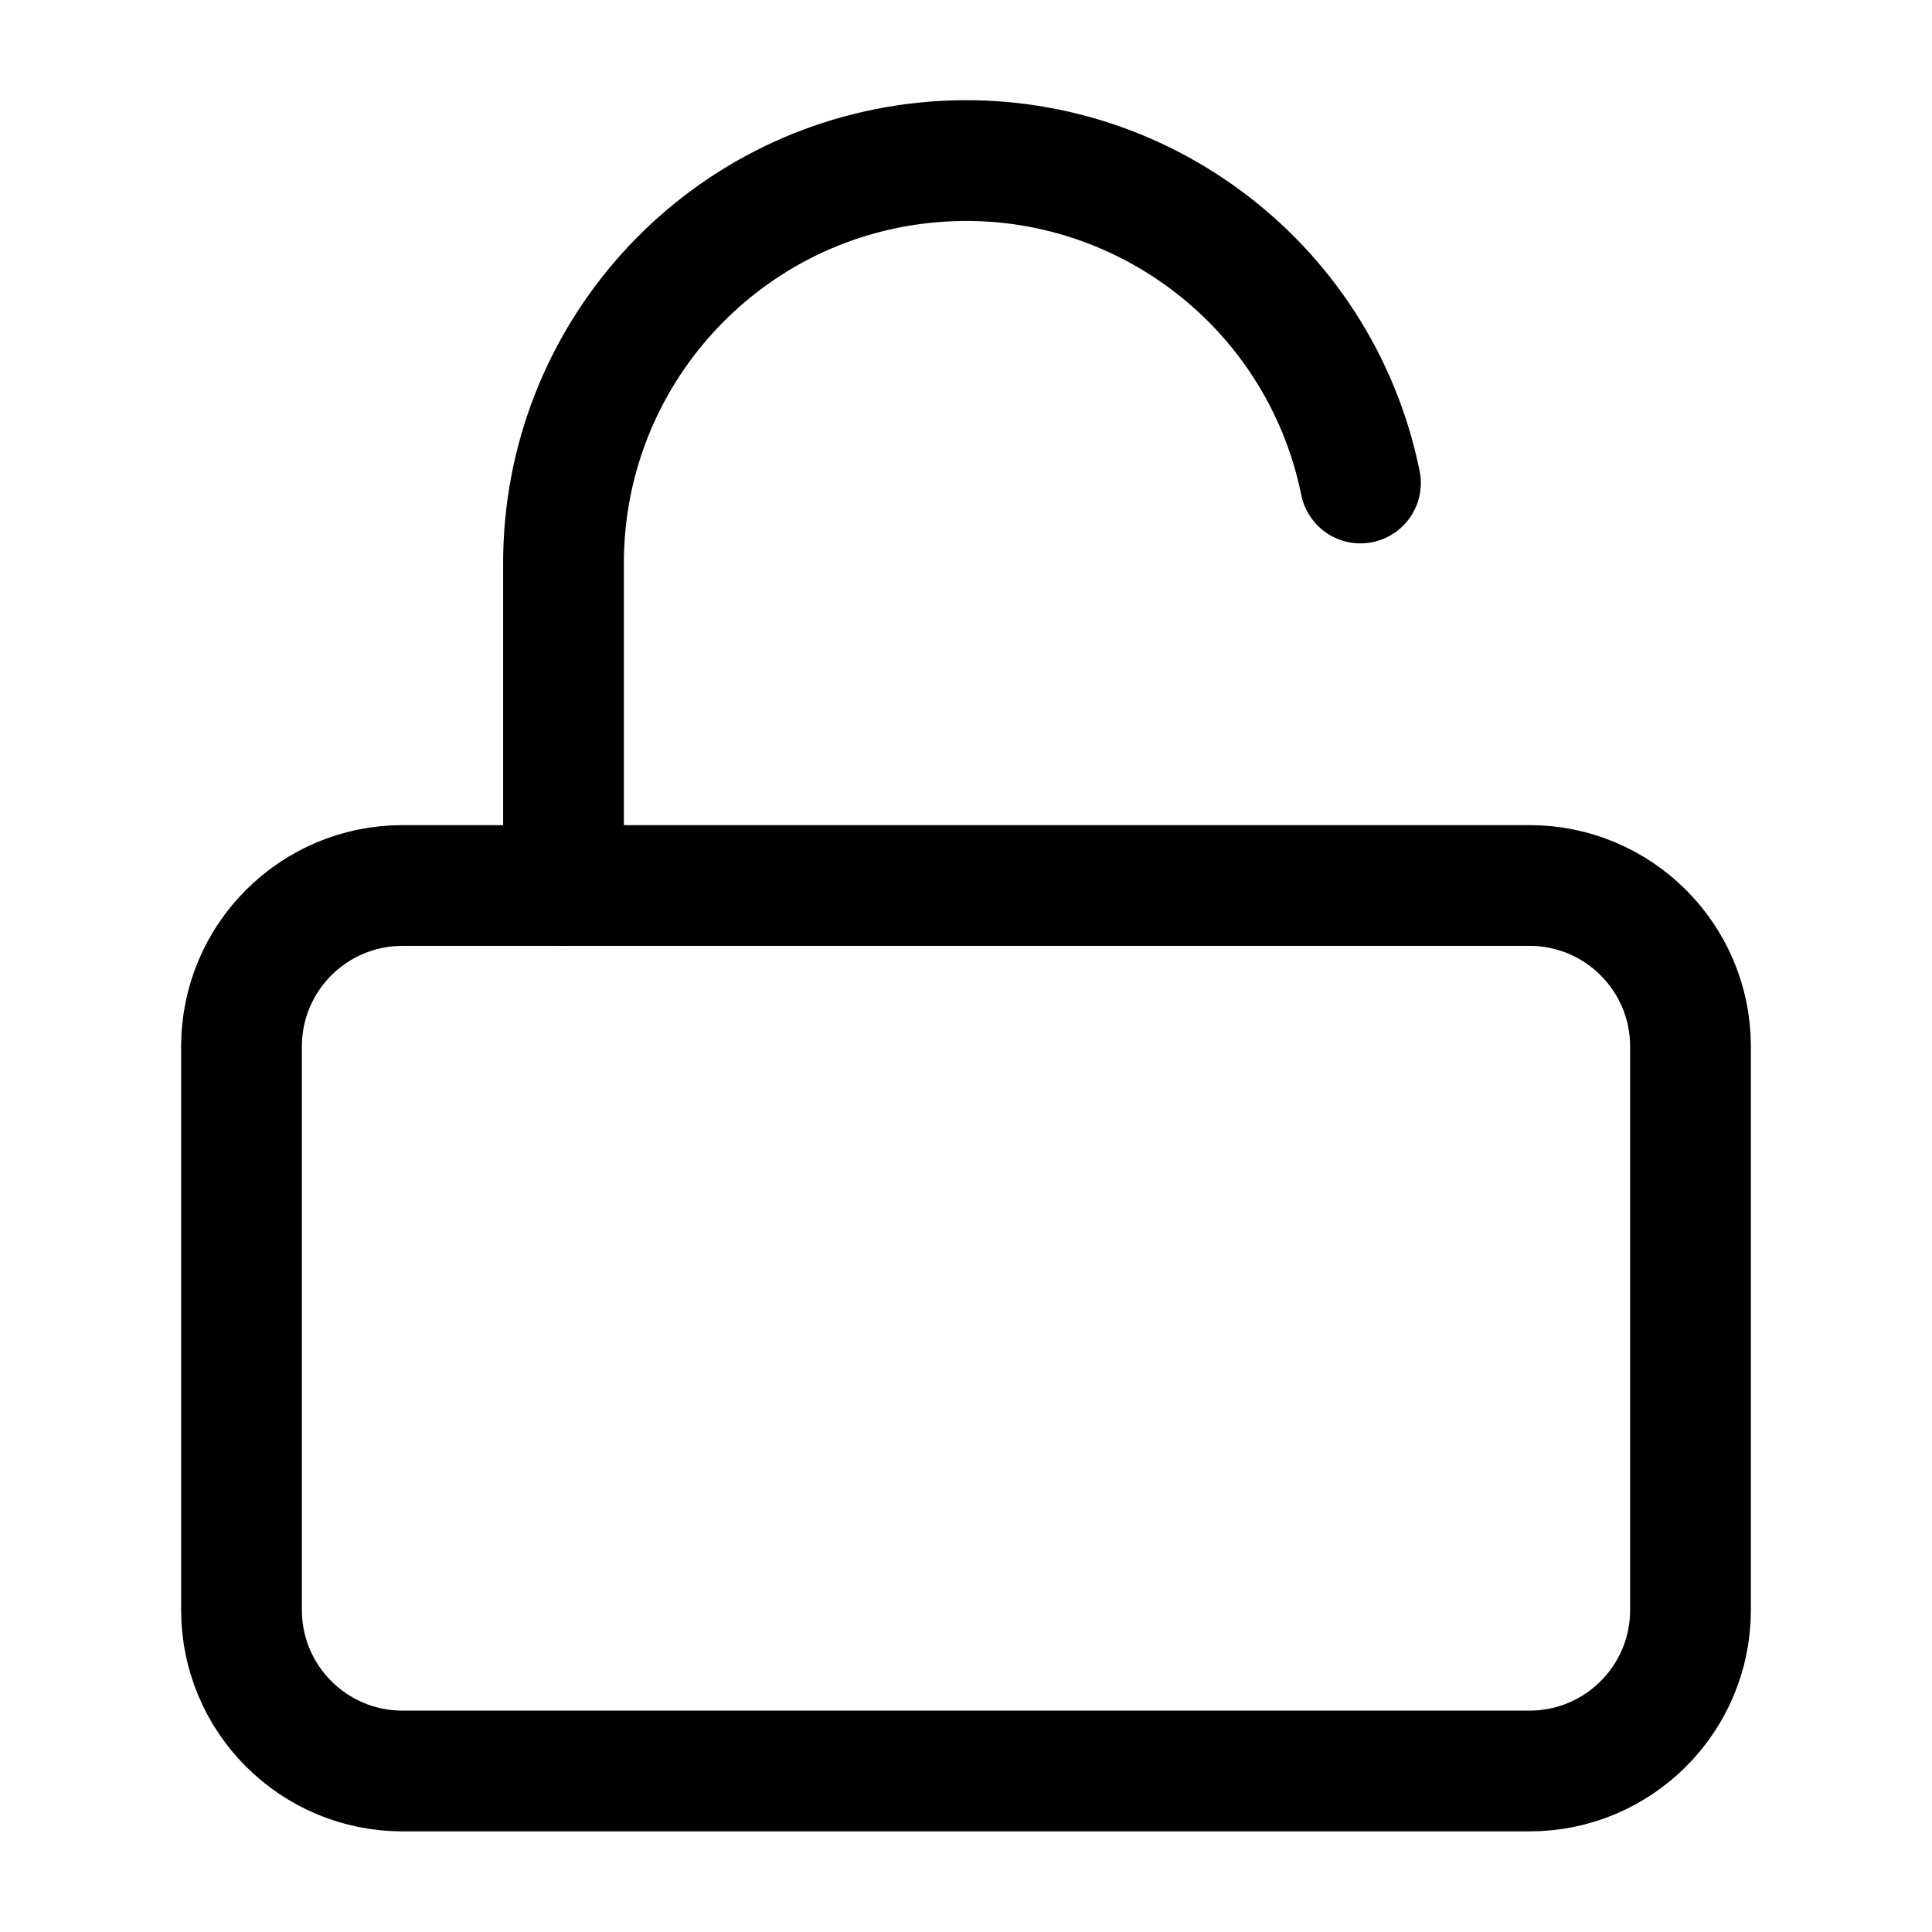
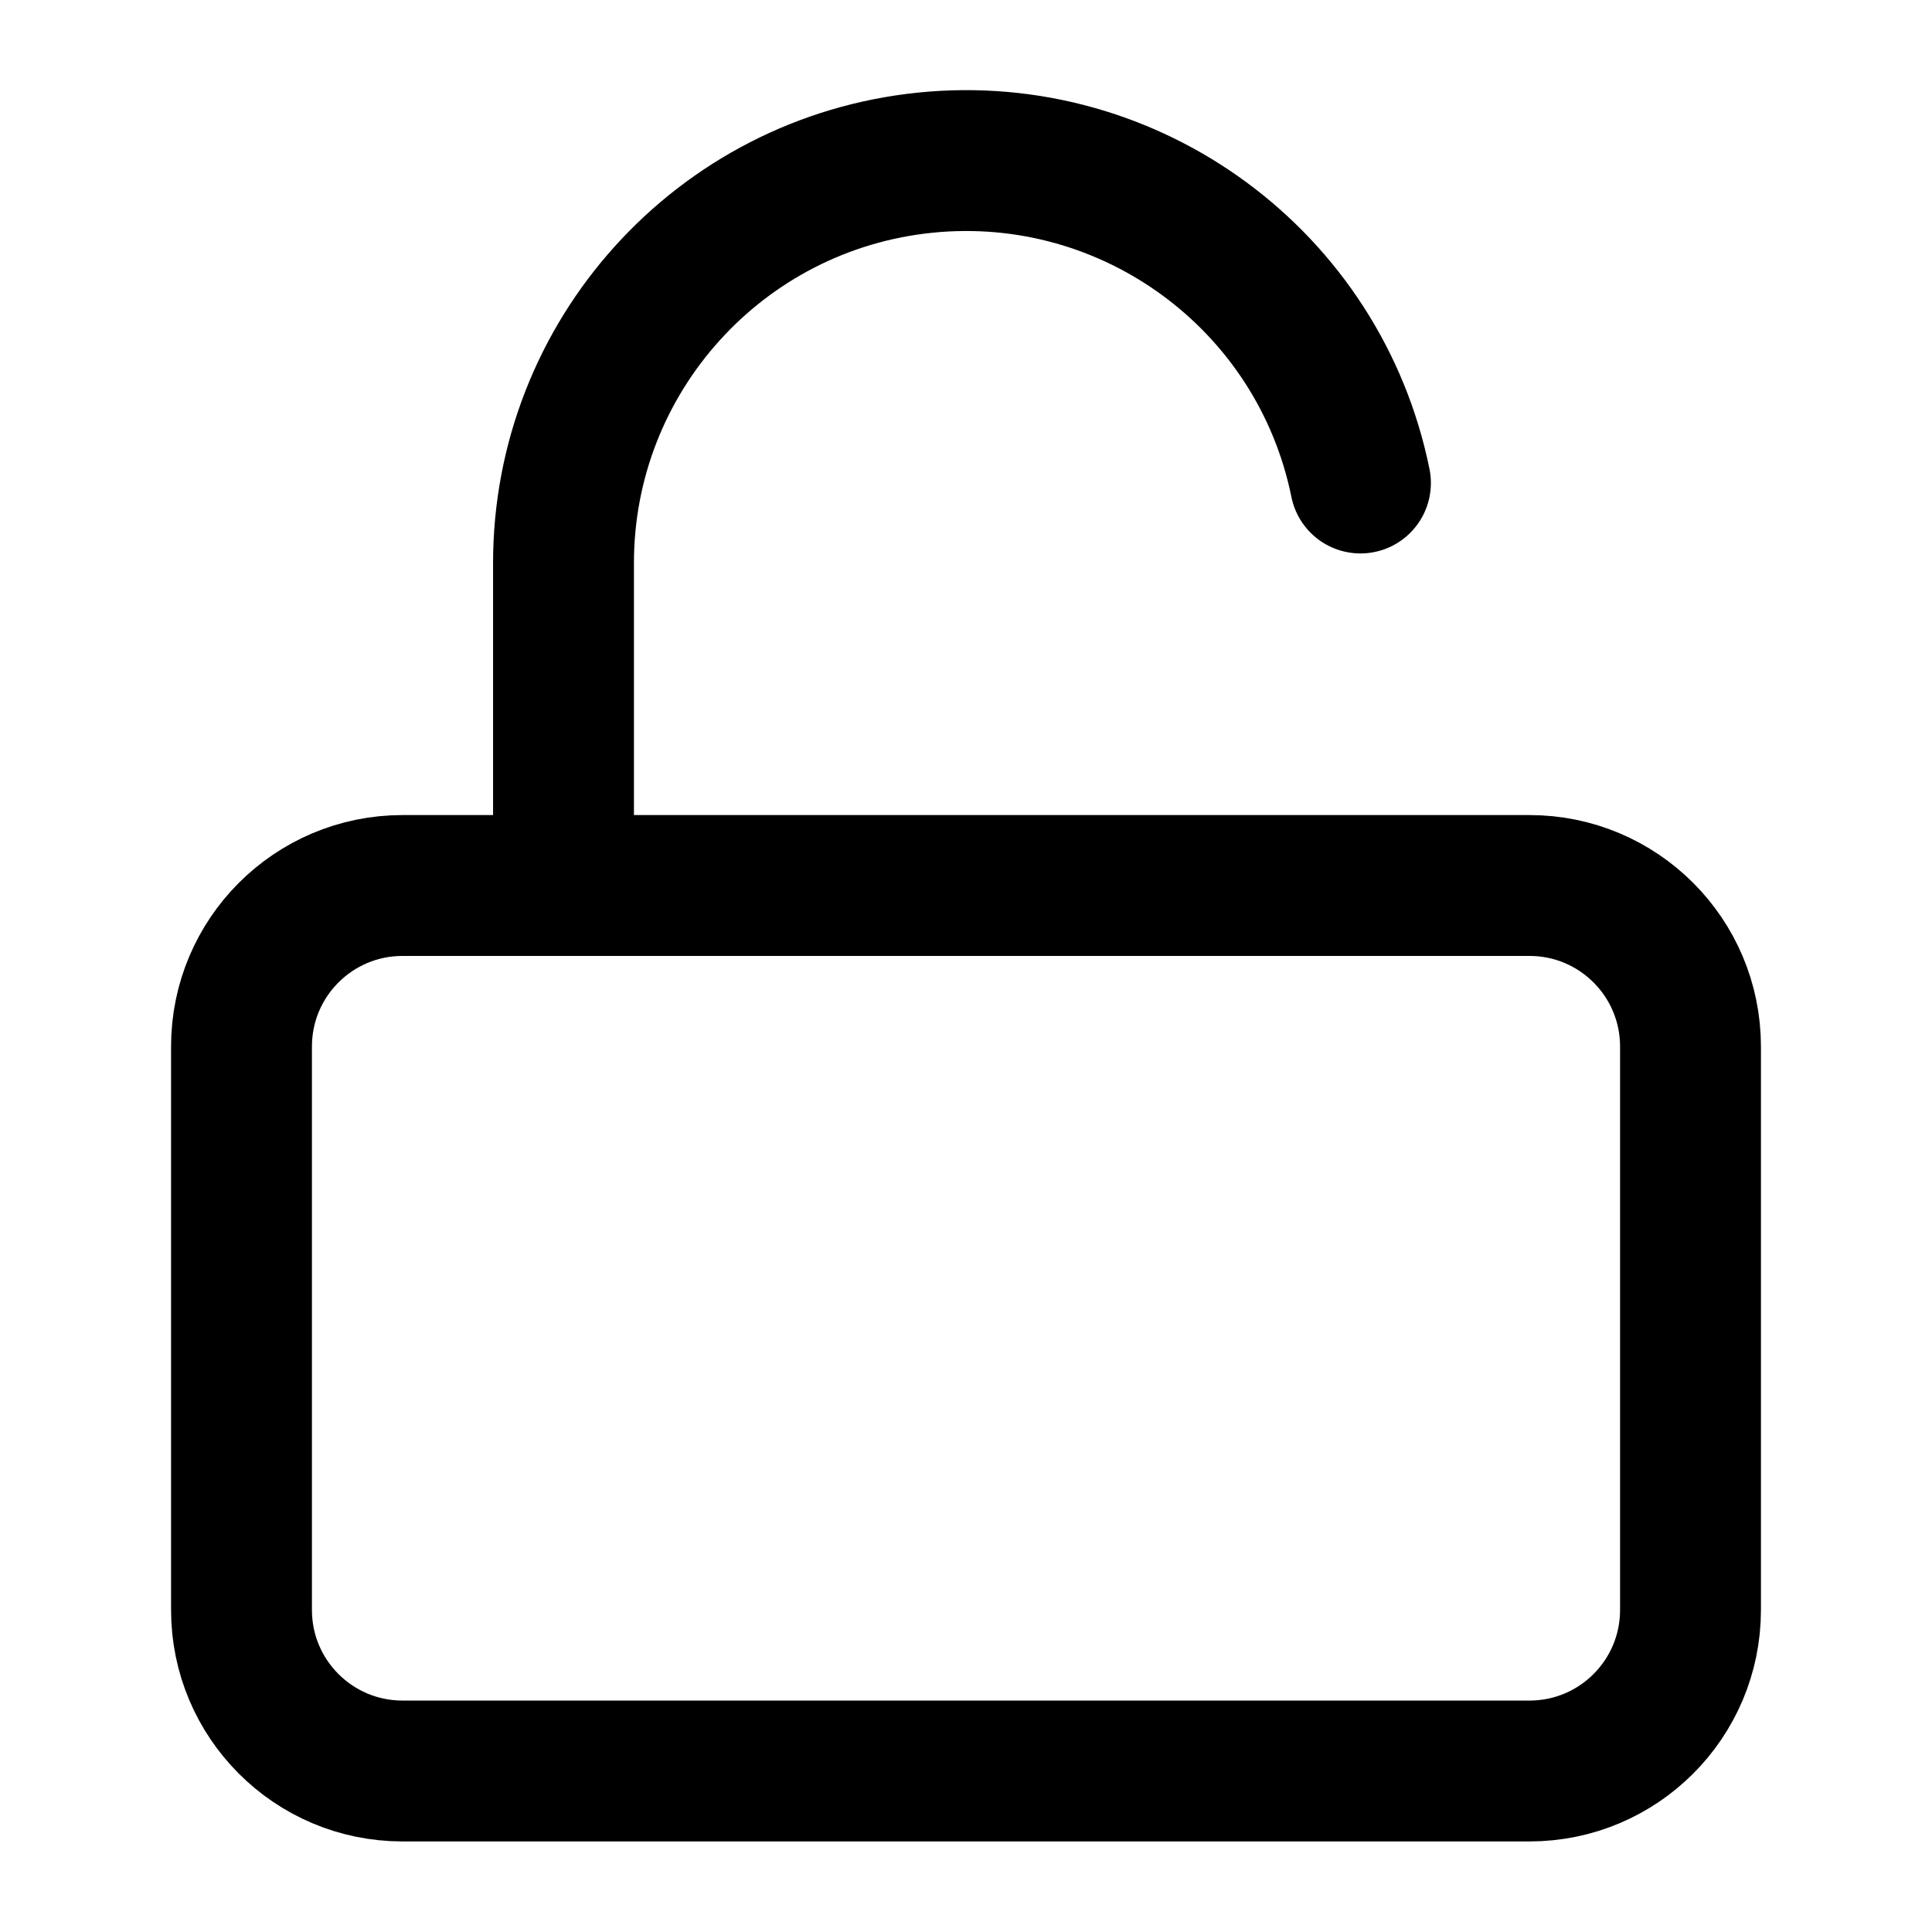
- <svg xmlns="http://www.w3.org/2000/svg" width="24" height="24" viewBox="0 0 24 24" fill="none" stroke="currentColor" stroke-width="1.5" stroke-linecap="round" stroke-linejoin="round">
+ <svg xmlns="http://www.w3.org/2000/svg" width="24" height="24" viewBox="0 0 24 24" fill="none" stroke="currentColor" stroke-width="1.75" stroke-linecap="round" stroke-linejoin="round">
  <rect width="18" height="11" x="3" y="11" rx="2" ry="2" />
  <path d="M7 11V7a5 5 0 0 1 9.9-1" />
</svg>
